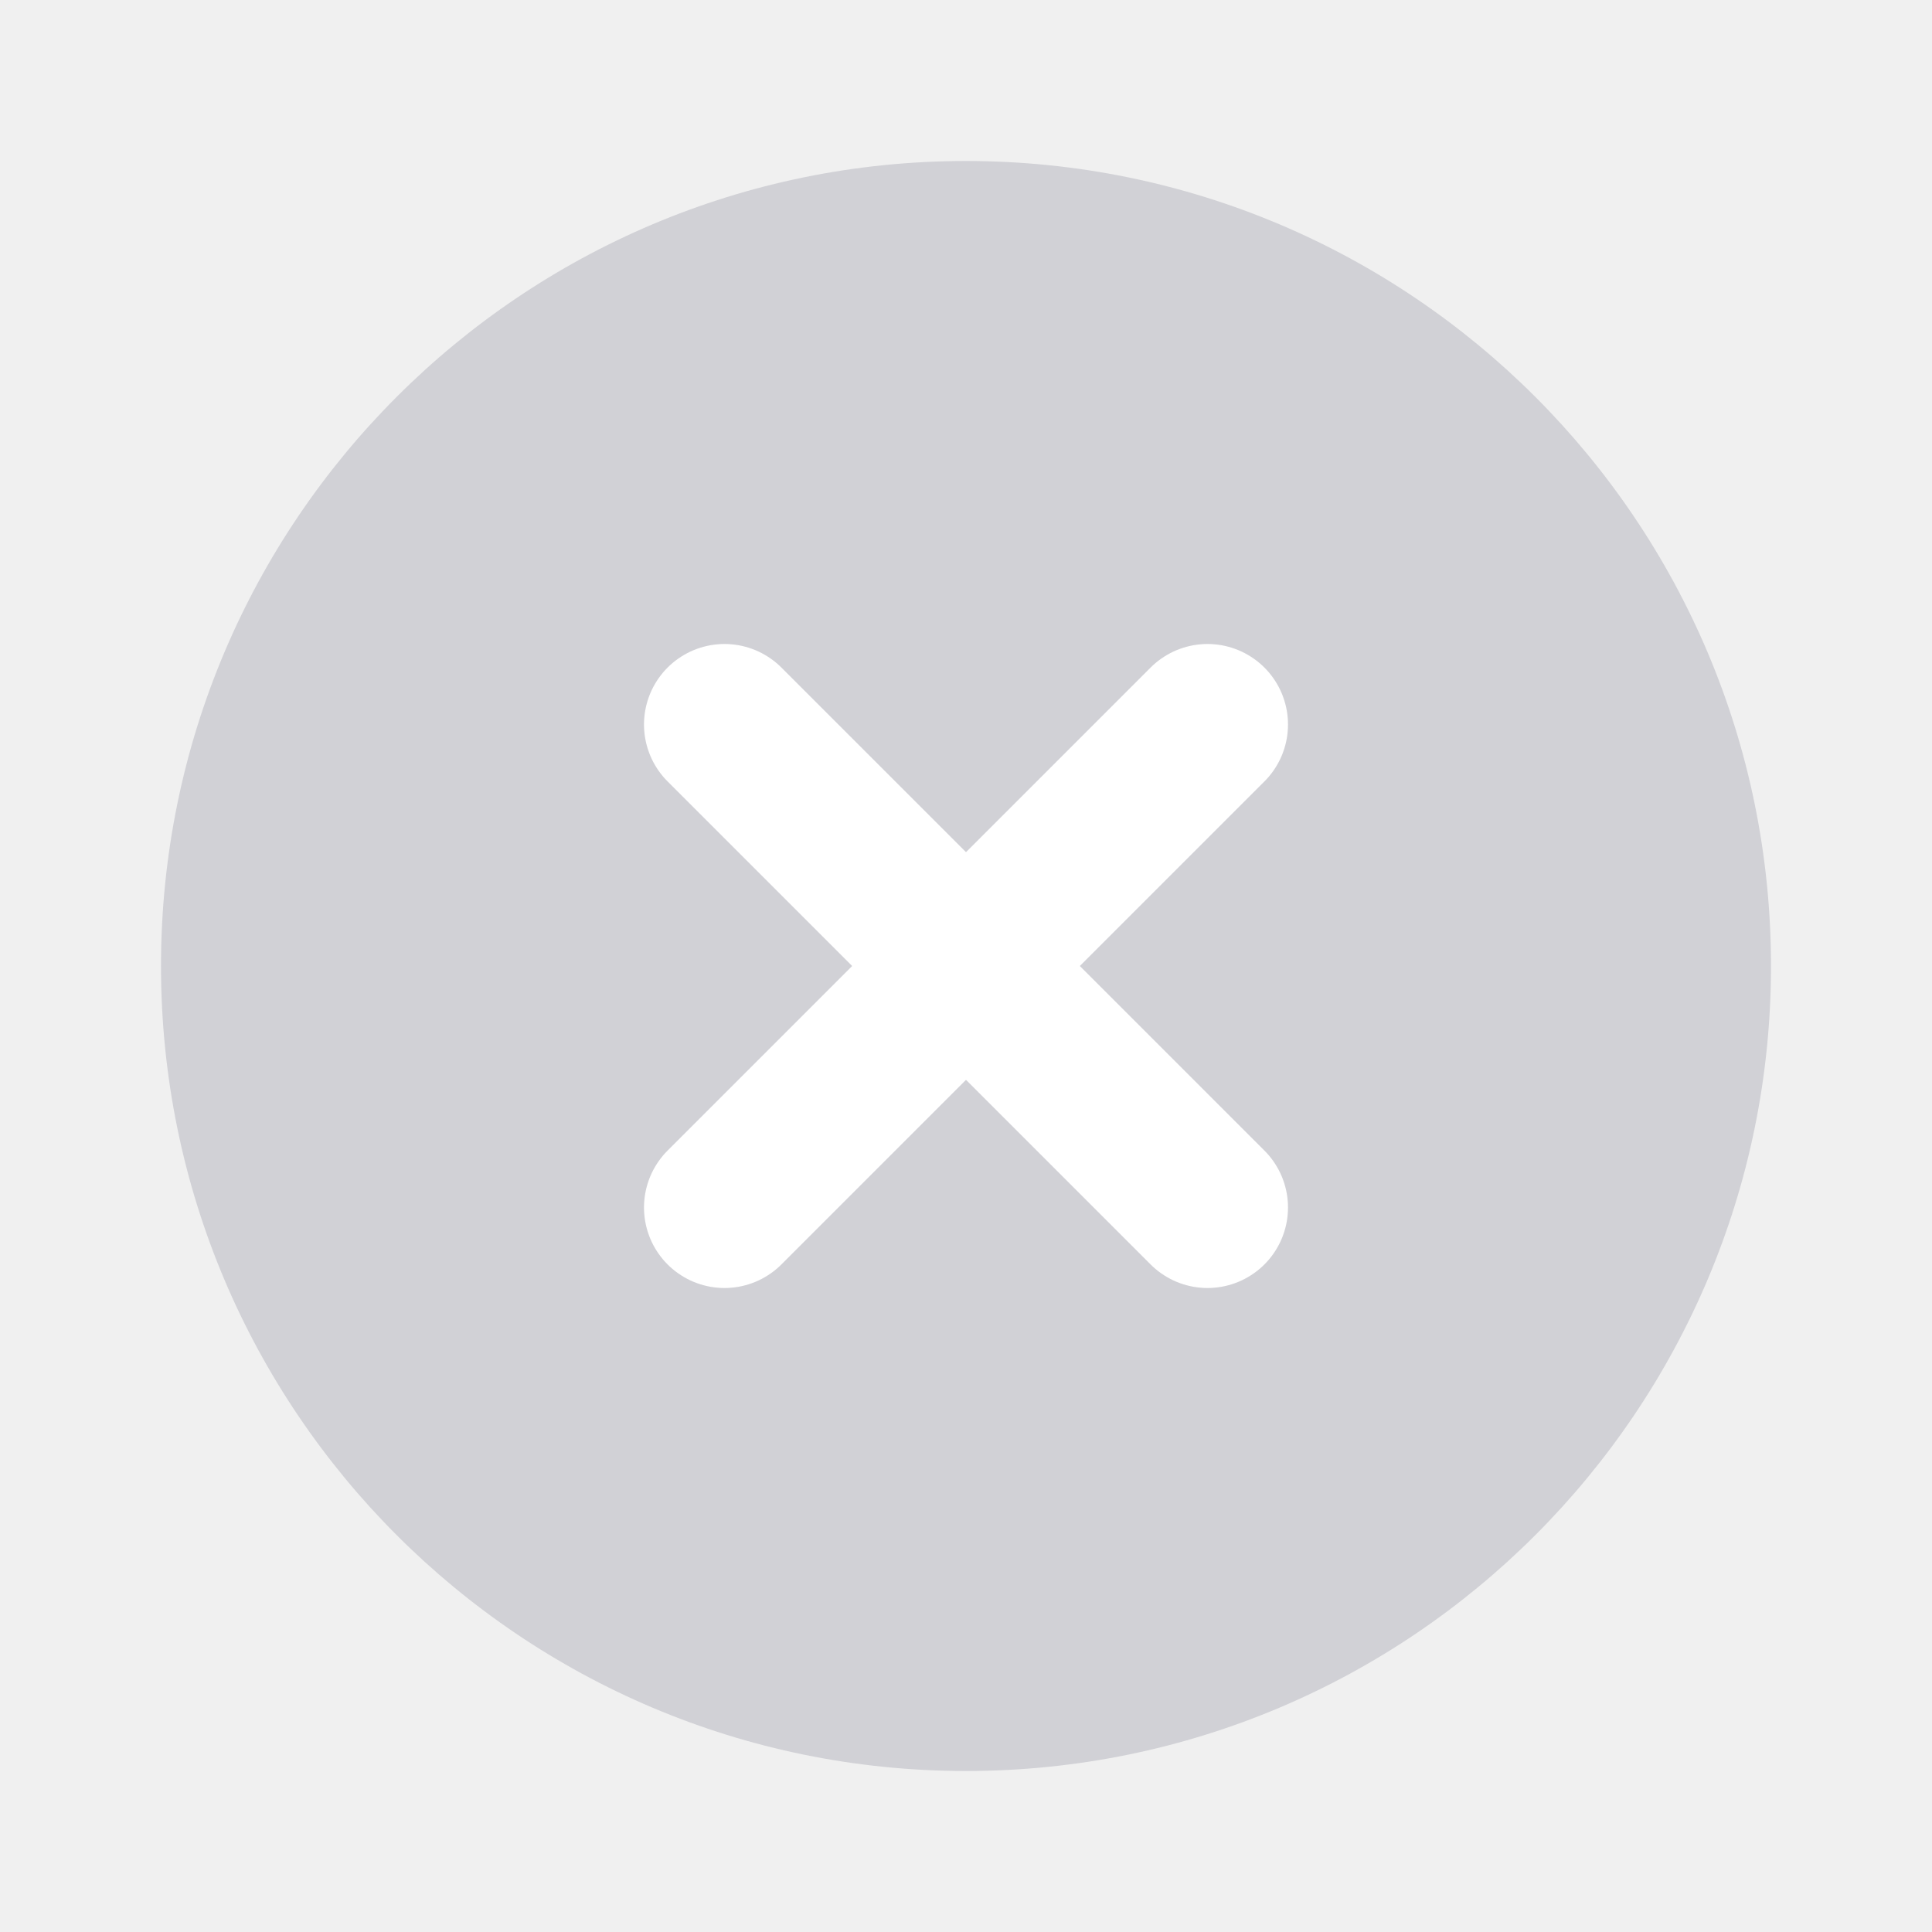
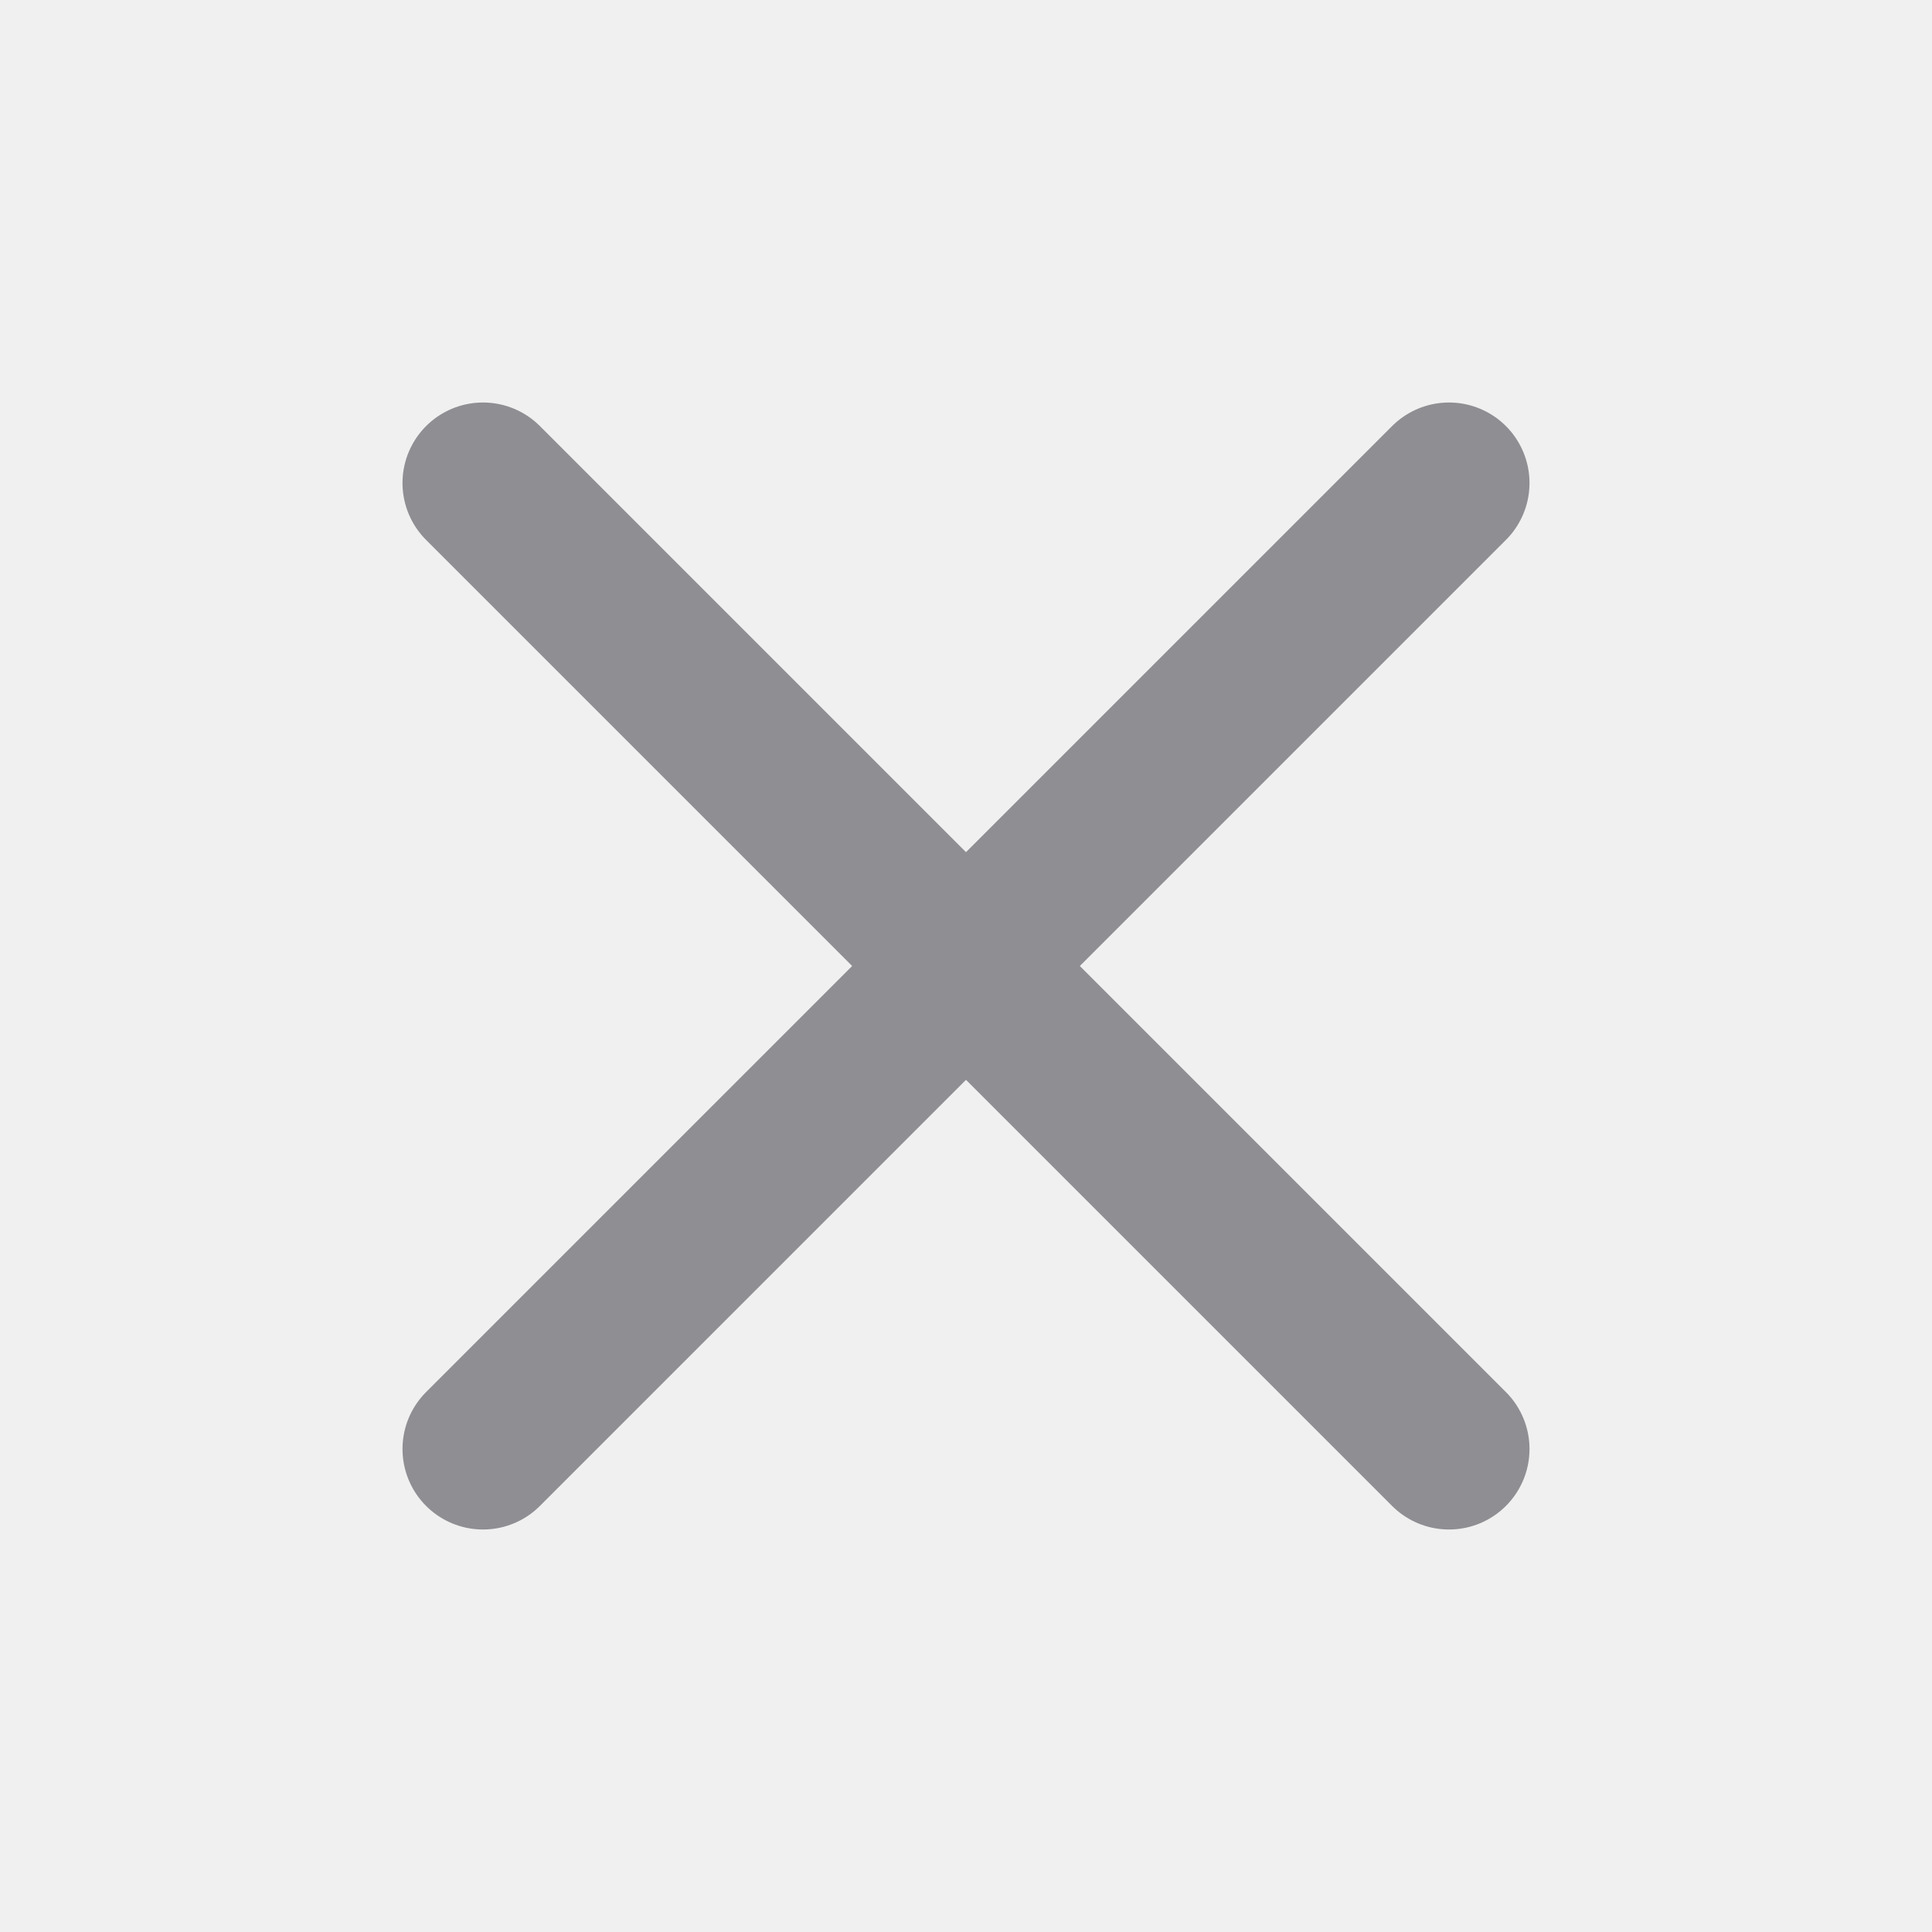
<svg xmlns="http://www.w3.org/2000/svg" width="36" height="36" viewBox="0 0 24 24" fill="none">
-   <circle cx="12" cy="12" r="10" fill="#d1d1d6" />
-   <line x1="15" y1="9" x2="9" y2="15" stroke="#ffffff" stroke-width="2" stroke-linecap="round" />
-   <line x1="9" y1="9" x2="15" y2="15" stroke="#ffffff" stroke-width="2" stroke-linecap="round" />
+   <line x1="18" y1="6" x2="6" y2="18" stroke="#8E8E93" stroke-width="2" stroke-linecap="round" />
+   <line x1="6" y1="6" x2="18" y2="18" stroke="#8E8E93" stroke-width="2" stroke-linecap="round" />
</svg>
